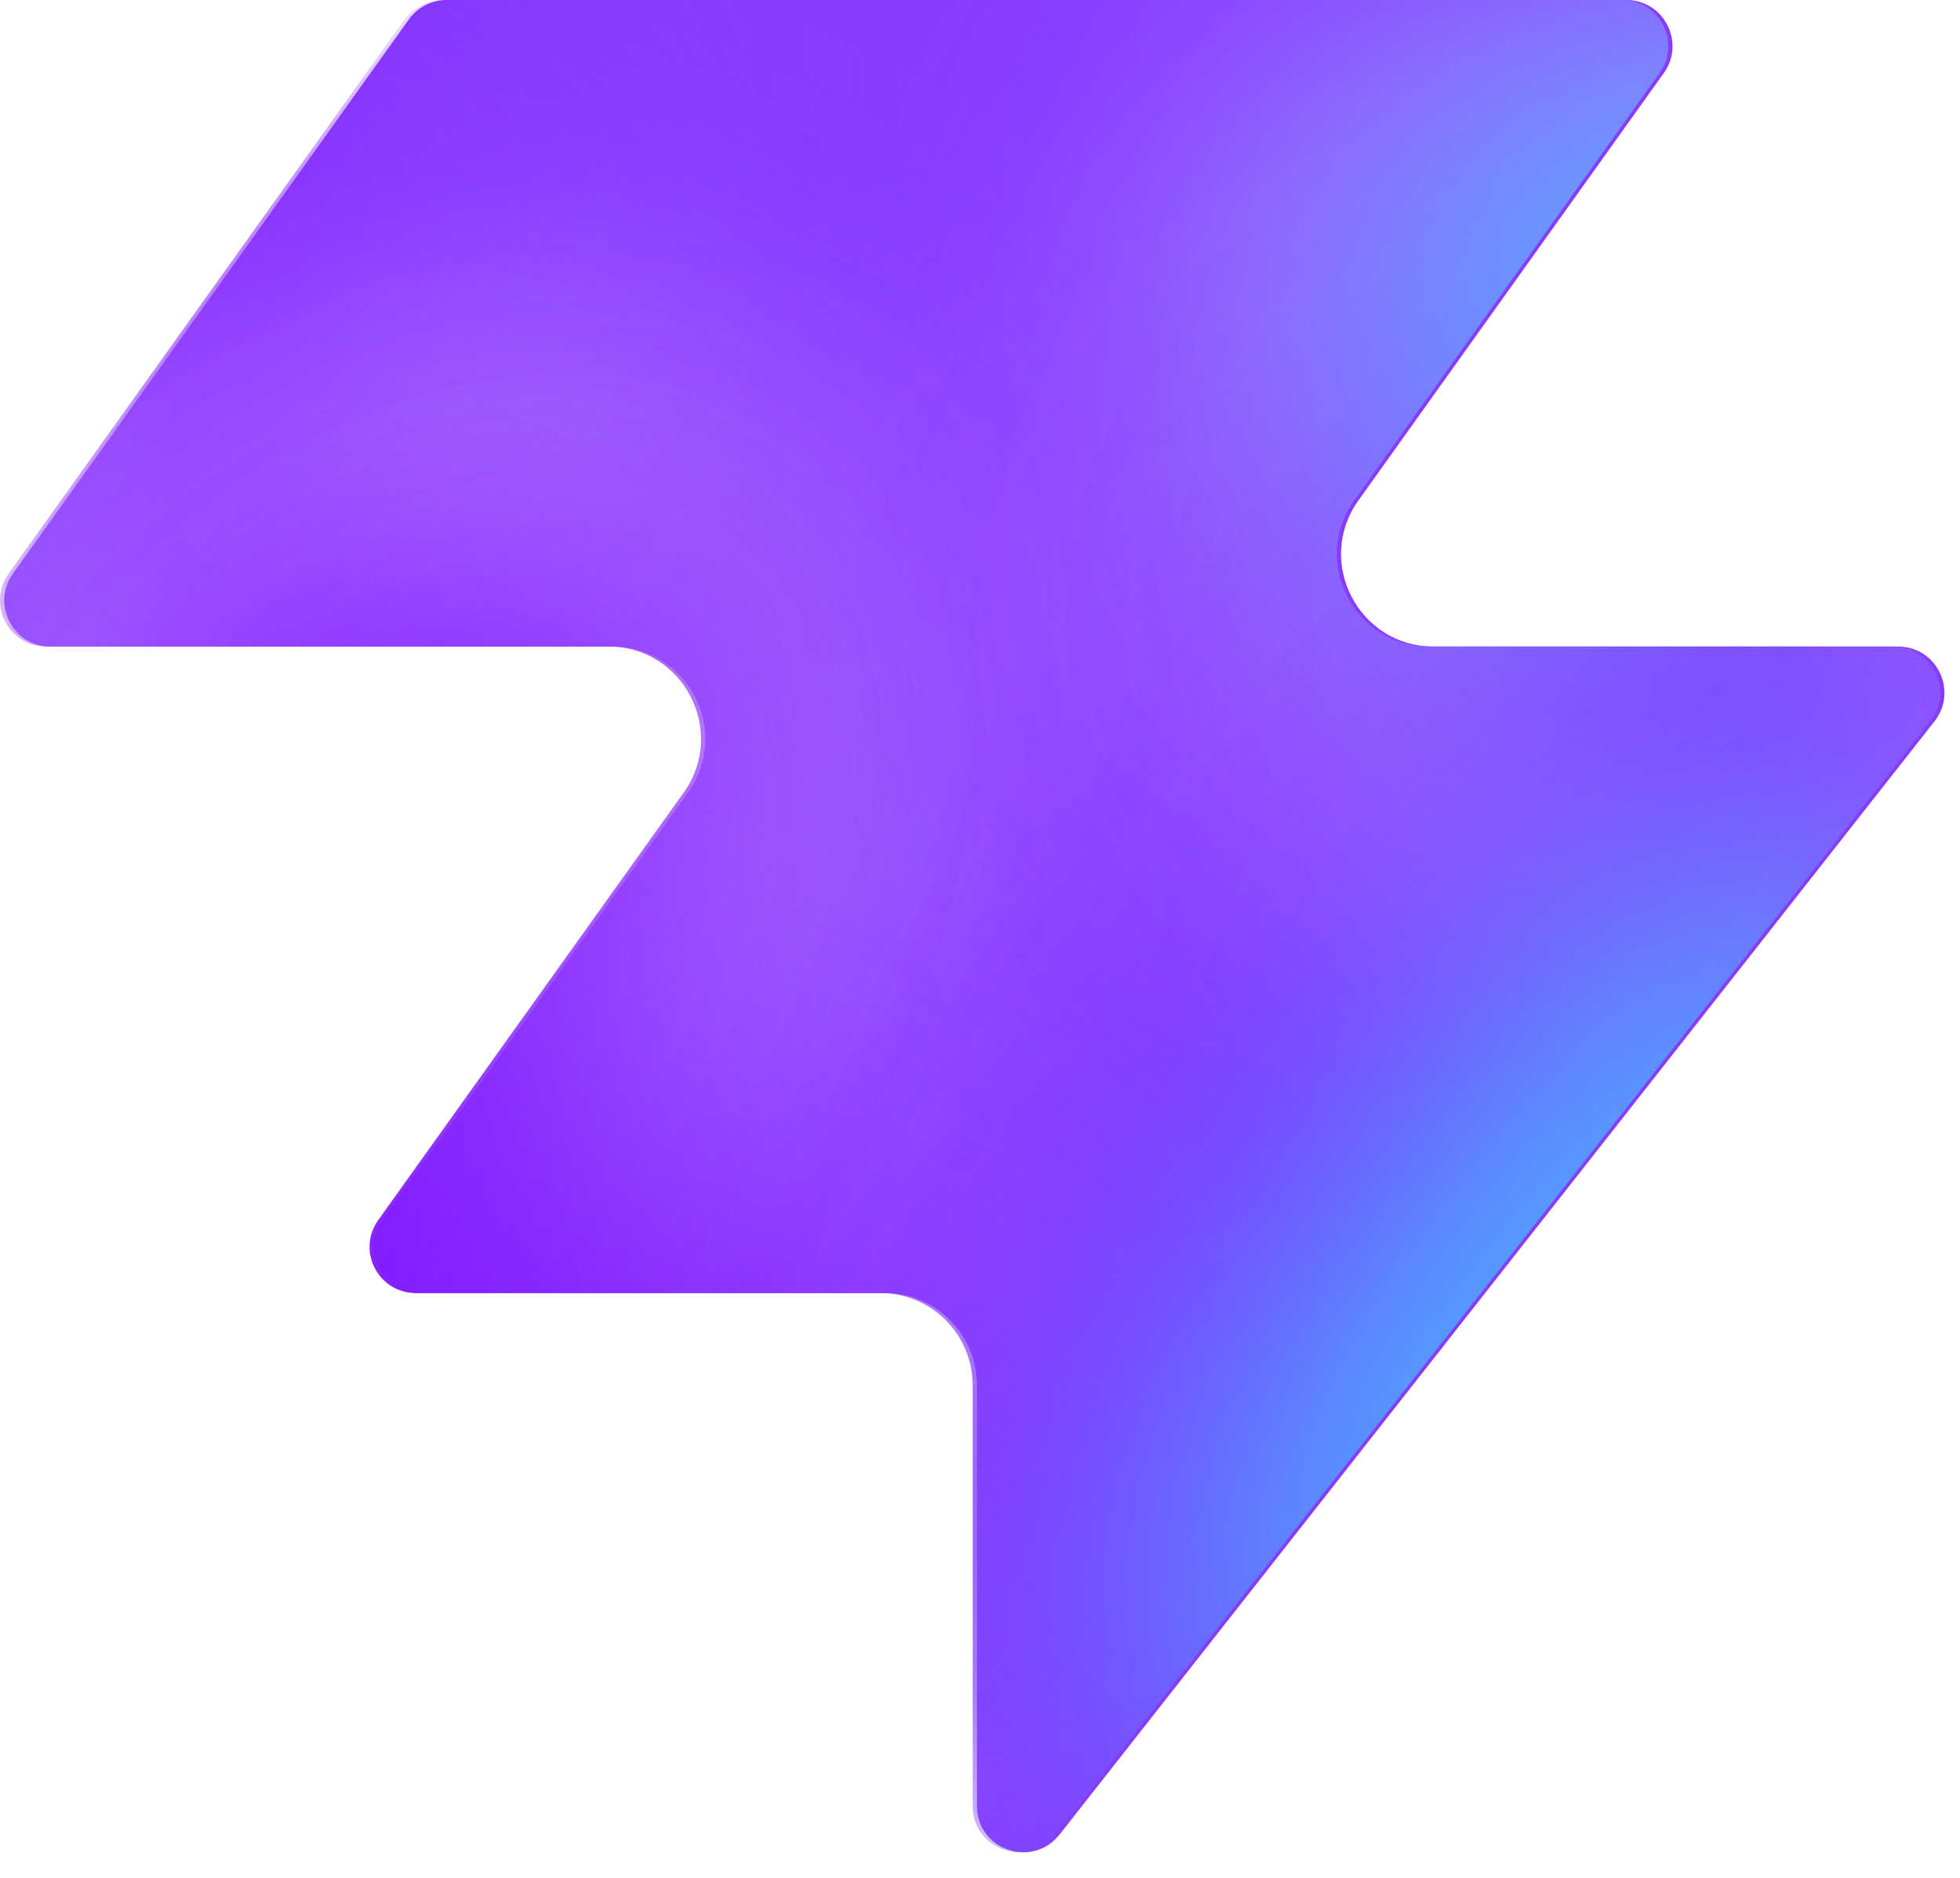
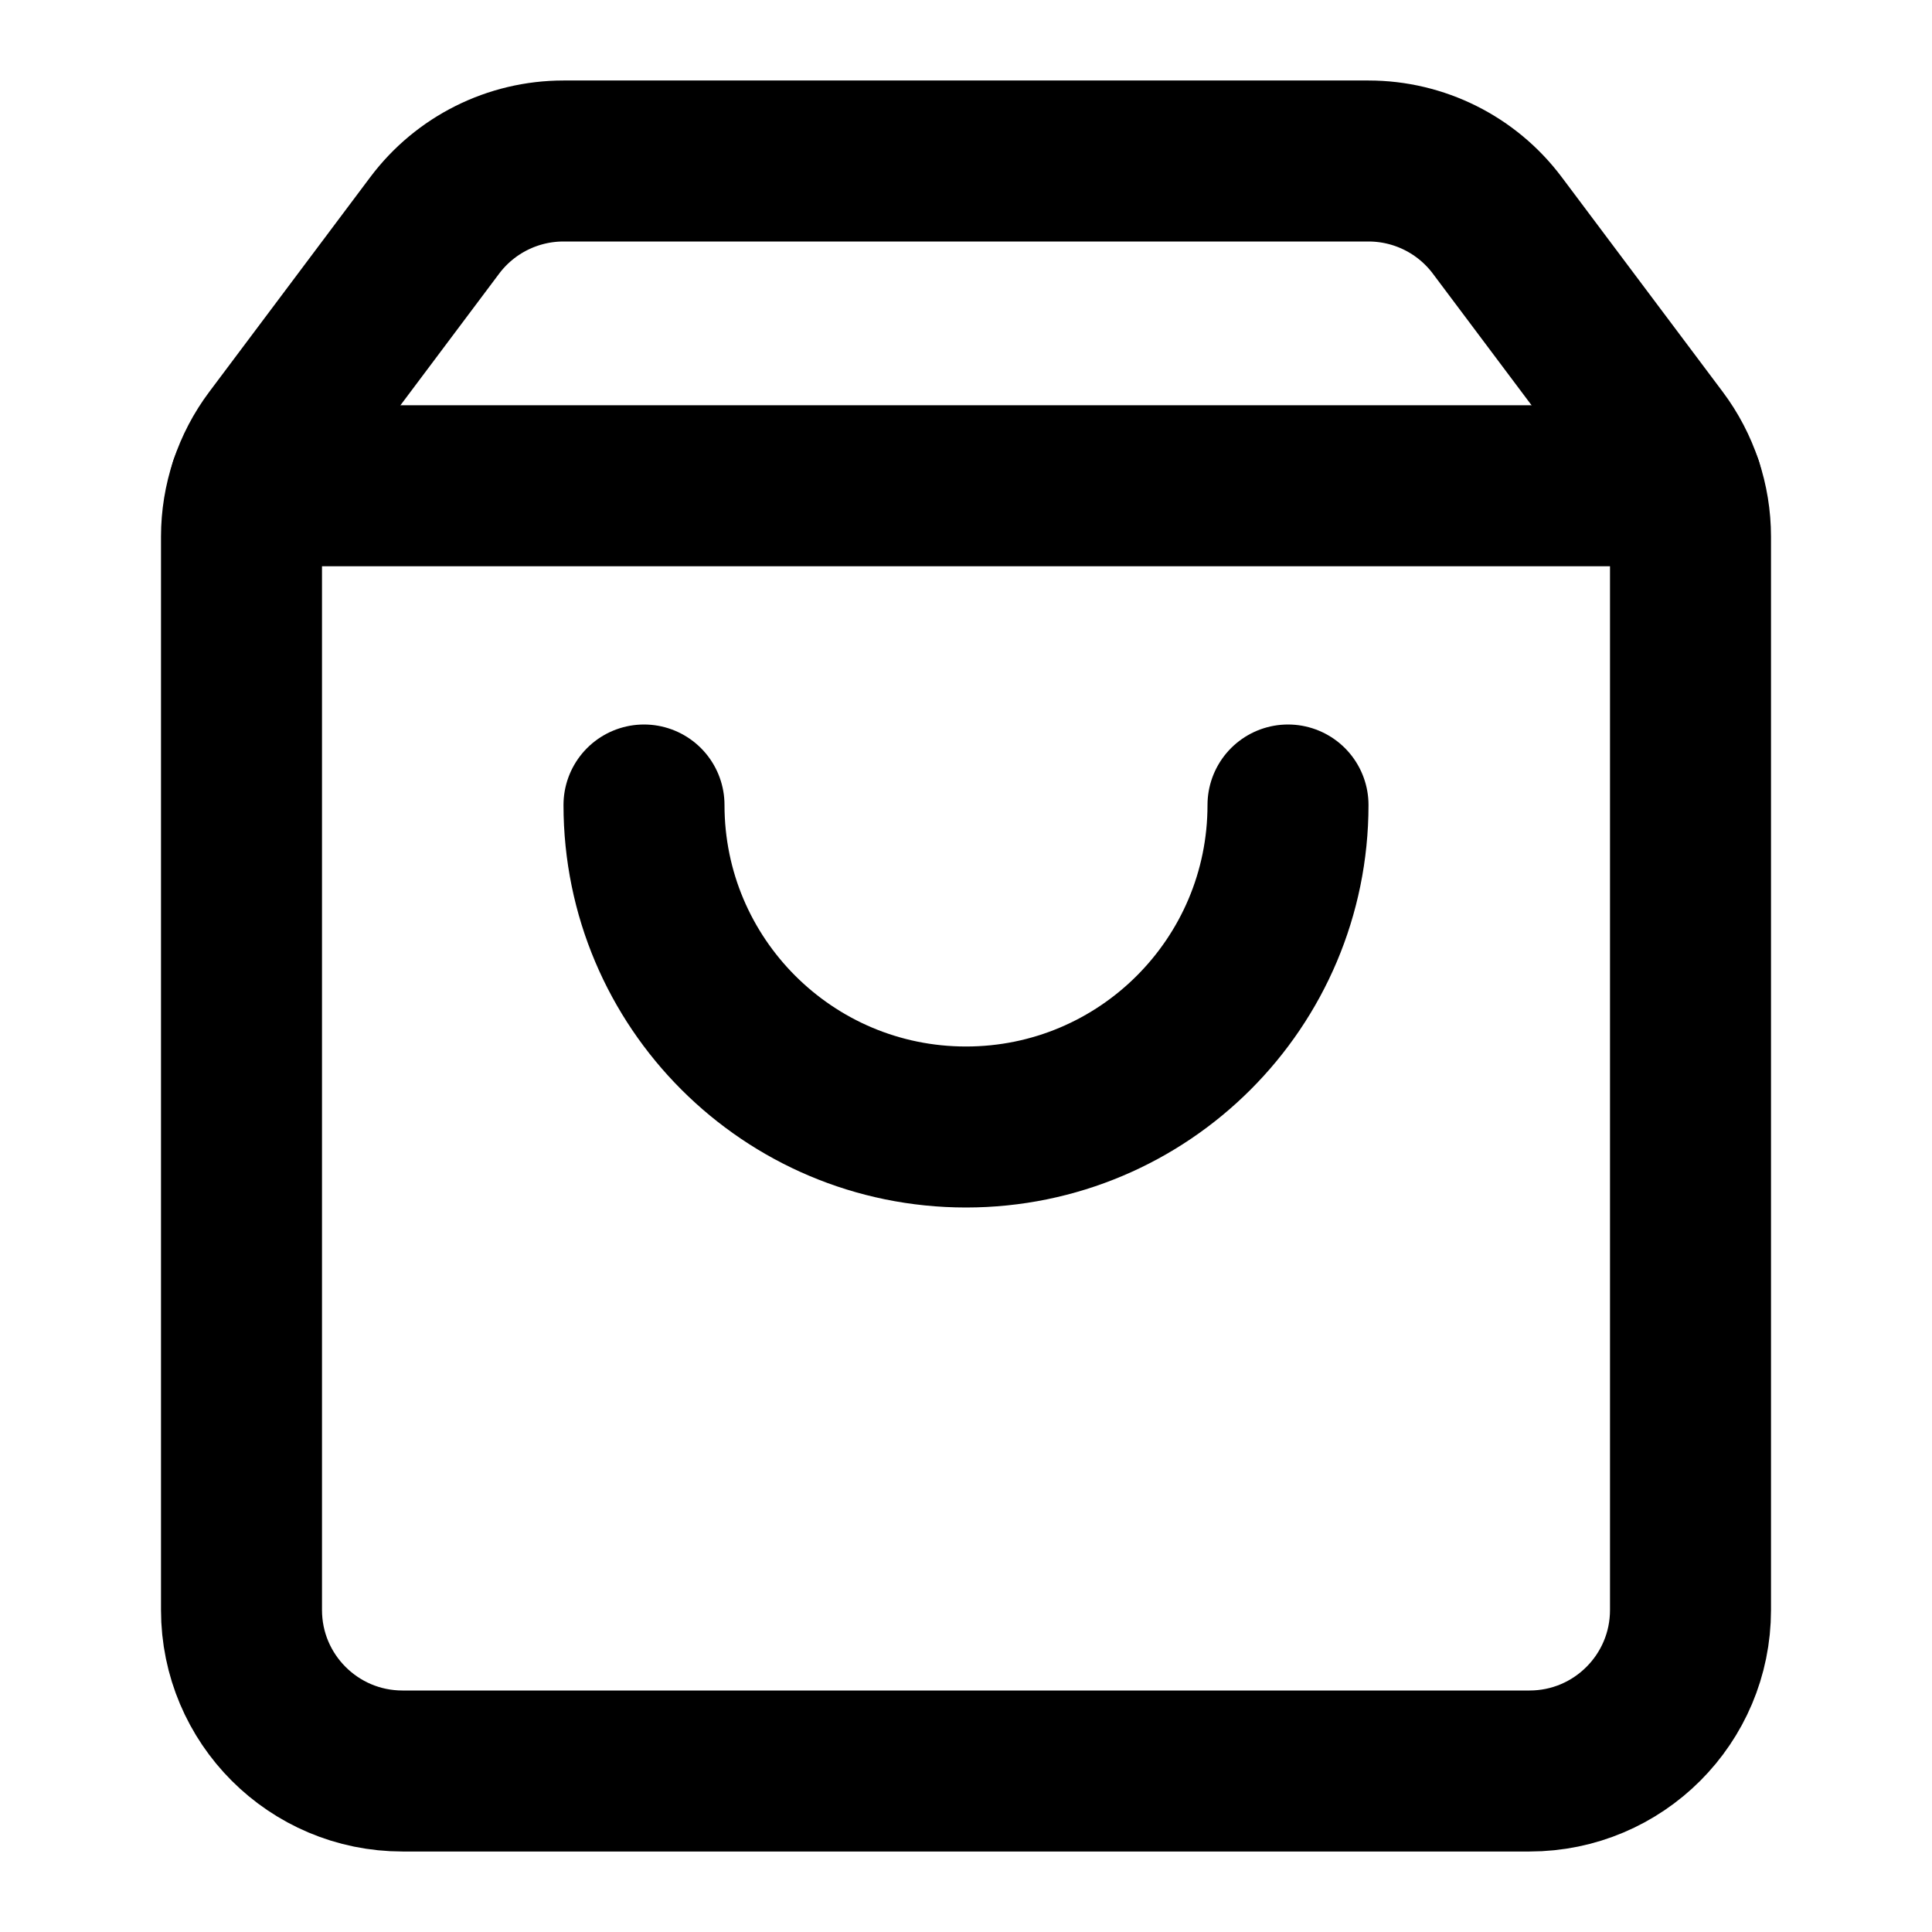
- <svg xmlns="http://www.w3.org/2000/svg" width="48" height="46" fill="none" viewBox="0 0 48 46">
-   <path fill="#863bff" d="M25.946 44.938c-.664.845-2.021.375-2.021-.698V33.937a2.26 2.26 0 0 0-2.262-2.262H10.287c-.92 0-1.456-1.04-.92-1.788l7.48-10.471c1.07-1.497 0-3.578-1.842-3.578H1.237c-.92 0-1.456-1.04-.92-1.788L10.013.474c.214-.297.556-.474.92-.474h28.894c.92 0 1.456 1.04.92 1.788l-7.48 10.471c-1.07 1.498 0 3.579 1.842 3.579h11.377c.943 0 1.473 1.088.89 1.83L25.947 44.94z" style="fill:#863bff;fill:color(display-p3 .525 .23 1);fill-opacity:1" />
-   <mask id="a" width="48" height="46" x="0" y="0" maskUnits="userSpaceOnUse" style="mask-type:alpha">
-     <path fill="#000" d="M25.842 44.938c-.664.844-2.021.375-2.021-.698V33.937a2.26 2.26 0 0 0-2.262-2.262H10.183c-.92 0-1.456-1.04-.92-1.788l7.48-10.471c1.07-1.498 0-3.579-1.842-3.579H1.133c-.92 0-1.456-1.04-.92-1.787L9.91.473c.214-.297.556-.474.92-.474h28.894c.92 0 1.456 1.04.92 1.788l-7.48 10.471c-1.07 1.498 0 3.578 1.842 3.578h11.377c.943 0 1.473 1.088.89 1.832L25.843 44.94z" style="fill:#000;fill-opacity:1" />
-   </mask>
-   <g mask="url(#a)">
-     <g filter="url(#b)">
-       <ellipse cx="5.508" cy="14.704" fill="#ede6ff" rx="5.508" ry="14.704" style="fill:#ede6ff;fill:color(display-p3 .927 .903 1);fill-opacity:1" transform="matrix(.00324 1 1 -.00324 -4.47 31.516)" />
-     </g>
-     <g filter="url(#c)">
-       <ellipse cx="10.399" cy="29.851" fill="#ede6ff" rx="10.399" ry="29.851" style="fill:#ede6ff;fill:color(display-p3 .927 .903 1);fill-opacity:1" transform="matrix(.00324 1 1 -.00324 -39.328 7.883)" />
-     </g>
-     <g filter="url(#d)">
-       <ellipse cx="5.508" cy="30.487" fill="#7e14ff" rx="5.508" ry="30.487" style="fill:#7e14ff;fill:color(display-p3 .492 .077 1);fill-opacity:1" transform="rotate(89.814 -25.913 -14.639)scale(1 -1)" />
-     </g>
-     <g filter="url(#e)">
-       <ellipse cx="5.508" cy="30.599" fill="#7e14ff" rx="5.508" ry="30.599" style="fill:#7e14ff;fill:color(display-p3 .492 .077 1);fill-opacity:1" transform="rotate(89.814 -32.644 -3.334)scale(1 -1)" />
-     </g>
-     <g filter="url(#f)">
-       <ellipse cx="5.508" cy="30.599" fill="#7e14ff" rx="5.508" ry="30.599" style="fill:#7e14ff;fill:color(display-p3 .492 .077 1);fill-opacity:1" transform="matrix(.00324 1 1 -.00324 -34.34 30.47)" />
-     </g>
-     <g filter="url(#g)">
-       <ellipse cx="14.072" cy="22.078" fill="#ede6ff" rx="14.072" ry="22.078" style="fill:#ede6ff;fill:color(display-p3 .927 .903 1);fill-opacity:1" transform="rotate(93.35 24.506 48.493)scale(-1 1)" />
-     </g>
-     <g filter="url(#h)">
-       <ellipse cx="3.47" cy="21.501" fill="#7e14ff" rx="3.47" ry="21.501" style="fill:#7e14ff;fill:color(display-p3 .492 .077 1);fill-opacity:1" transform="rotate(89.009 28.708 47.59)scale(-1 1)" />
-     </g>
-     <g filter="url(#i)">
-       <ellipse cx="3.47" cy="21.501" fill="#7e14ff" rx="3.47" ry="21.501" style="fill:#7e14ff;fill:color(display-p3 .492 .077 1);fill-opacity:1" transform="rotate(89.009 28.708 47.59)scale(-1 1)" />
-     </g>
-     <g filter="url(#j)">
-       <ellipse cx=".387" cy="8.972" fill="#7e14ff" rx="4.407" ry="29.108" style="fill:#7e14ff;fill:color(display-p3 .492 .077 1);fill-opacity:1" transform="rotate(39.51 .387 8.972)" />
-     </g>
-     <g filter="url(#k)">
-       <ellipse cx="47.523" cy="-6.092" fill="#7e14ff" rx="4.407" ry="29.108" style="fill:#7e14ff;fill:color(display-p3 .492 .077 1);fill-opacity:1" transform="rotate(37.892 47.523 -6.092)" />
-     </g>
-     <g filter="url(#l)">
-       <ellipse cx="41.412" cy="6.333" fill="#47bfff" rx="5.971" ry="9.665" style="fill:#47bfff;fill:color(display-p3 .28 .748 1);fill-opacity:1" transform="rotate(37.892 41.412 6.333)" />
-     </g>
-     <g filter="url(#m)">
-       <ellipse cx="-1.879" cy="38.332" fill="#7e14ff" rx="4.407" ry="29.108" style="fill:#7e14ff;fill:color(display-p3 .492 .077 1);fill-opacity:1" transform="rotate(37.892 -1.88 38.332)" />
-     </g>
-     <g filter="url(#n)">
-       <ellipse cx="-1.879" cy="38.332" fill="#7e14ff" rx="4.407" ry="29.108" style="fill:#7e14ff;fill:color(display-p3 .492 .077 1);fill-opacity:1" transform="rotate(37.892 -1.88 38.332)" />
-     </g>
-     <g filter="url(#o)">
-       <ellipse cx="35.651" cy="29.907" fill="#7e14ff" rx="4.407" ry="29.108" style="fill:#7e14ff;fill:color(display-p3 .492 .077 1);fill-opacity:1" transform="rotate(37.892 35.651 29.907)" />
-     </g>
-     <g filter="url(#p)">
-       <ellipse cx="38.418" cy="32.4" fill="#47bfff" rx="5.971" ry="15.297" style="fill:#47bfff;fill:color(display-p3 .28 .748 1);fill-opacity:1" transform="rotate(37.892 38.418 32.4)" />
-     </g>
-   </g>
-   <defs>
-     <filter id="b" width="60.045" height="41.654" x="-19.77" y="16.149" color-interpolation-filters="sRGB" filterUnits="userSpaceOnUse">
-       <feFlood flood-opacity="0" result="BackgroundImageFix" />
-       <feBlend in="SourceGraphic" in2="BackgroundImageFix" result="shape" />
-       <feGaussianBlur result="effect1_foregroundBlur_2002_17158" stdDeviation="7.659" />
-     </filter>
-     <filter id="c" width="90.34" height="51.437" x="-54.613" y="-7.533" color-interpolation-filters="sRGB" filterUnits="userSpaceOnUse">
-       <feFlood flood-opacity="0" result="BackgroundImageFix" />
-       <feBlend in="SourceGraphic" in2="BackgroundImageFix" result="shape" />
-       <feGaussianBlur result="effect1_foregroundBlur_2002_17158" stdDeviation="7.659" />
-     </filter>
-     <filter id="d" width="79.355" height="29.4" x="-49.64" y="2.03" color-interpolation-filters="sRGB" filterUnits="userSpaceOnUse">
-       <feFlood flood-opacity="0" result="BackgroundImageFix" />
-       <feBlend in="SourceGraphic" in2="BackgroundImageFix" result="shape" />
-       <feGaussianBlur result="effect1_foregroundBlur_2002_17158" stdDeviation="4.596" />
-     </filter>
-     <filter id="e" width="79.579" height="29.4" x="-45.045" y="20.029" color-interpolation-filters="sRGB" filterUnits="userSpaceOnUse">
-       <feFlood flood-opacity="0" result="BackgroundImageFix" />
-       <feBlend in="SourceGraphic" in2="BackgroundImageFix" result="shape" />
-       <feGaussianBlur result="effect1_foregroundBlur_2002_17158" stdDeviation="4.596" />
-     </filter>
-     <filter id="f" width="79.579" height="29.4" x="-43.513" y="21.178" color-interpolation-filters="sRGB" filterUnits="userSpaceOnUse">
-       <feFlood flood-opacity="0" result="BackgroundImageFix" />
-       <feBlend in="SourceGraphic" in2="BackgroundImageFix" result="shape" />
-       <feGaussianBlur result="effect1_foregroundBlur_2002_17158" stdDeviation="4.596" />
-     </filter>
-     <filter id="g" width="74.749" height="58.852" x="15.756" y="-17.901" color-interpolation-filters="sRGB" filterUnits="userSpaceOnUse">
-       <feFlood flood-opacity="0" result="BackgroundImageFix" />
-       <feBlend in="SourceGraphic" in2="BackgroundImageFix" result="shape" />
-       <feGaussianBlur result="effect1_foregroundBlur_2002_17158" stdDeviation="7.659" />
-     </filter>
-     <filter id="h" width="61.377" height="25.362" x="23.548" y="2.284" color-interpolation-filters="sRGB" filterUnits="userSpaceOnUse">
-       <feFlood flood-opacity="0" result="BackgroundImageFix" />
-       <feBlend in="SourceGraphic" in2="BackgroundImageFix" result="shape" />
-       <feGaussianBlur result="effect1_foregroundBlur_2002_17158" stdDeviation="4.596" />
-     </filter>
-     <filter id="i" width="61.377" height="25.362" x="23.548" y="2.284" color-interpolation-filters="sRGB" filterUnits="userSpaceOnUse">
-       <feFlood flood-opacity="0" result="BackgroundImageFix" />
-       <feBlend in="SourceGraphic" in2="BackgroundImageFix" result="shape" />
-       <feGaussianBlur result="effect1_foregroundBlur_2002_17158" stdDeviation="4.596" />
-     </filter>
-     <filter id="j" width="56.045" height="63.649" x="-27.636" y="-22.853" color-interpolation-filters="sRGB" filterUnits="userSpaceOnUse">
-       <feFlood flood-opacity="0" result="BackgroundImageFix" />
-       <feBlend in="SourceGraphic" in2="BackgroundImageFix" result="shape" />
-       <feGaussianBlur result="effect1_foregroundBlur_2002_17158" stdDeviation="4.596" />
-     </filter>
-     <filter id="k" width="54.814" height="64.646" x="20.116" y="-38.415" color-interpolation-filters="sRGB" filterUnits="userSpaceOnUse">
-       <feFlood flood-opacity="0" result="BackgroundImageFix" />
-       <feBlend in="SourceGraphic" in2="BackgroundImageFix" result="shape" />
-       <feGaussianBlur result="effect1_foregroundBlur_2002_17158" stdDeviation="4.596" />
-     </filter>
-     <filter id="l" width="33.541" height="35.313" x="24.641" y="-11.323" color-interpolation-filters="sRGB" filterUnits="userSpaceOnUse">
-       <feFlood flood-opacity="0" result="BackgroundImageFix" />
-       <feBlend in="SourceGraphic" in2="BackgroundImageFix" result="shape" />
-       <feGaussianBlur result="effect1_foregroundBlur_2002_17158" stdDeviation="4.596" />
-     </filter>
-     <filter id="m" width="54.814" height="64.646" x="-29.286" y="6.009" color-interpolation-filters="sRGB" filterUnits="userSpaceOnUse">
-       <feFlood flood-opacity="0" result="BackgroundImageFix" />
-       <feBlend in="SourceGraphic" in2="BackgroundImageFix" result="shape" />
-       <feGaussianBlur result="effect1_foregroundBlur_2002_17158" stdDeviation="4.596" />
-     </filter>
-     <filter id="n" width="54.814" height="64.646" x="-29.286" y="6.009" color-interpolation-filters="sRGB" filterUnits="userSpaceOnUse">
-       <feFlood flood-opacity="0" result="BackgroundImageFix" />
-       <feBlend in="SourceGraphic" in2="BackgroundImageFix" result="shape" />
-       <feGaussianBlur result="effect1_foregroundBlur_2002_17158" stdDeviation="4.596" />
-     </filter>
-     <filter id="o" width="54.814" height="64.646" x="8.244" y="-2.416" color-interpolation-filters="sRGB" filterUnits="userSpaceOnUse">
-       <feFlood flood-opacity="0" result="BackgroundImageFix" />
-       <feBlend in="SourceGraphic" in2="BackgroundImageFix" result="shape" />
-       <feGaussianBlur result="effect1_foregroundBlur_2002_17158" stdDeviation="4.596" />
-     </filter>
-     <filter id="p" width="39.409" height="43.623" x="18.713" y="10.588" color-interpolation-filters="sRGB" filterUnits="userSpaceOnUse">
-       <feFlood flood-opacity="0" result="BackgroundImageFix" />
-       <feBlend in="SourceGraphic" in2="BackgroundImageFix" result="shape" />
-       <feGaussianBlur result="effect1_foregroundBlur_2002_17158" stdDeviation="4.596" />
-     </filter>
-   </defs>
+ <svg xmlns="http://www.w3.org/2000/svg" width="24" height="24" viewBox="0 0 24 24" fill="none" stroke="currentColor" stroke-width="2" stroke-linecap="round" stroke-linejoin="round" class="lucide lucide-shopping-bag preview-icon">
+   <path d="M16 10a4 4 0 0 1-8 0" />
+   <path d="M3.103 6.034h17.794" />
+   <path d="M3.4 5.467a2 2 0 0 0-.4 1.2V20a2 2 0 0 0 2 2h14a2 2 0 0 0 2-2V6.667a2 2 0 0 0-.4-1.2l-2-2.667A2 2 0 0 0 17 2H7a2 2 0 0 0-1.6.8z" />
</svg>
